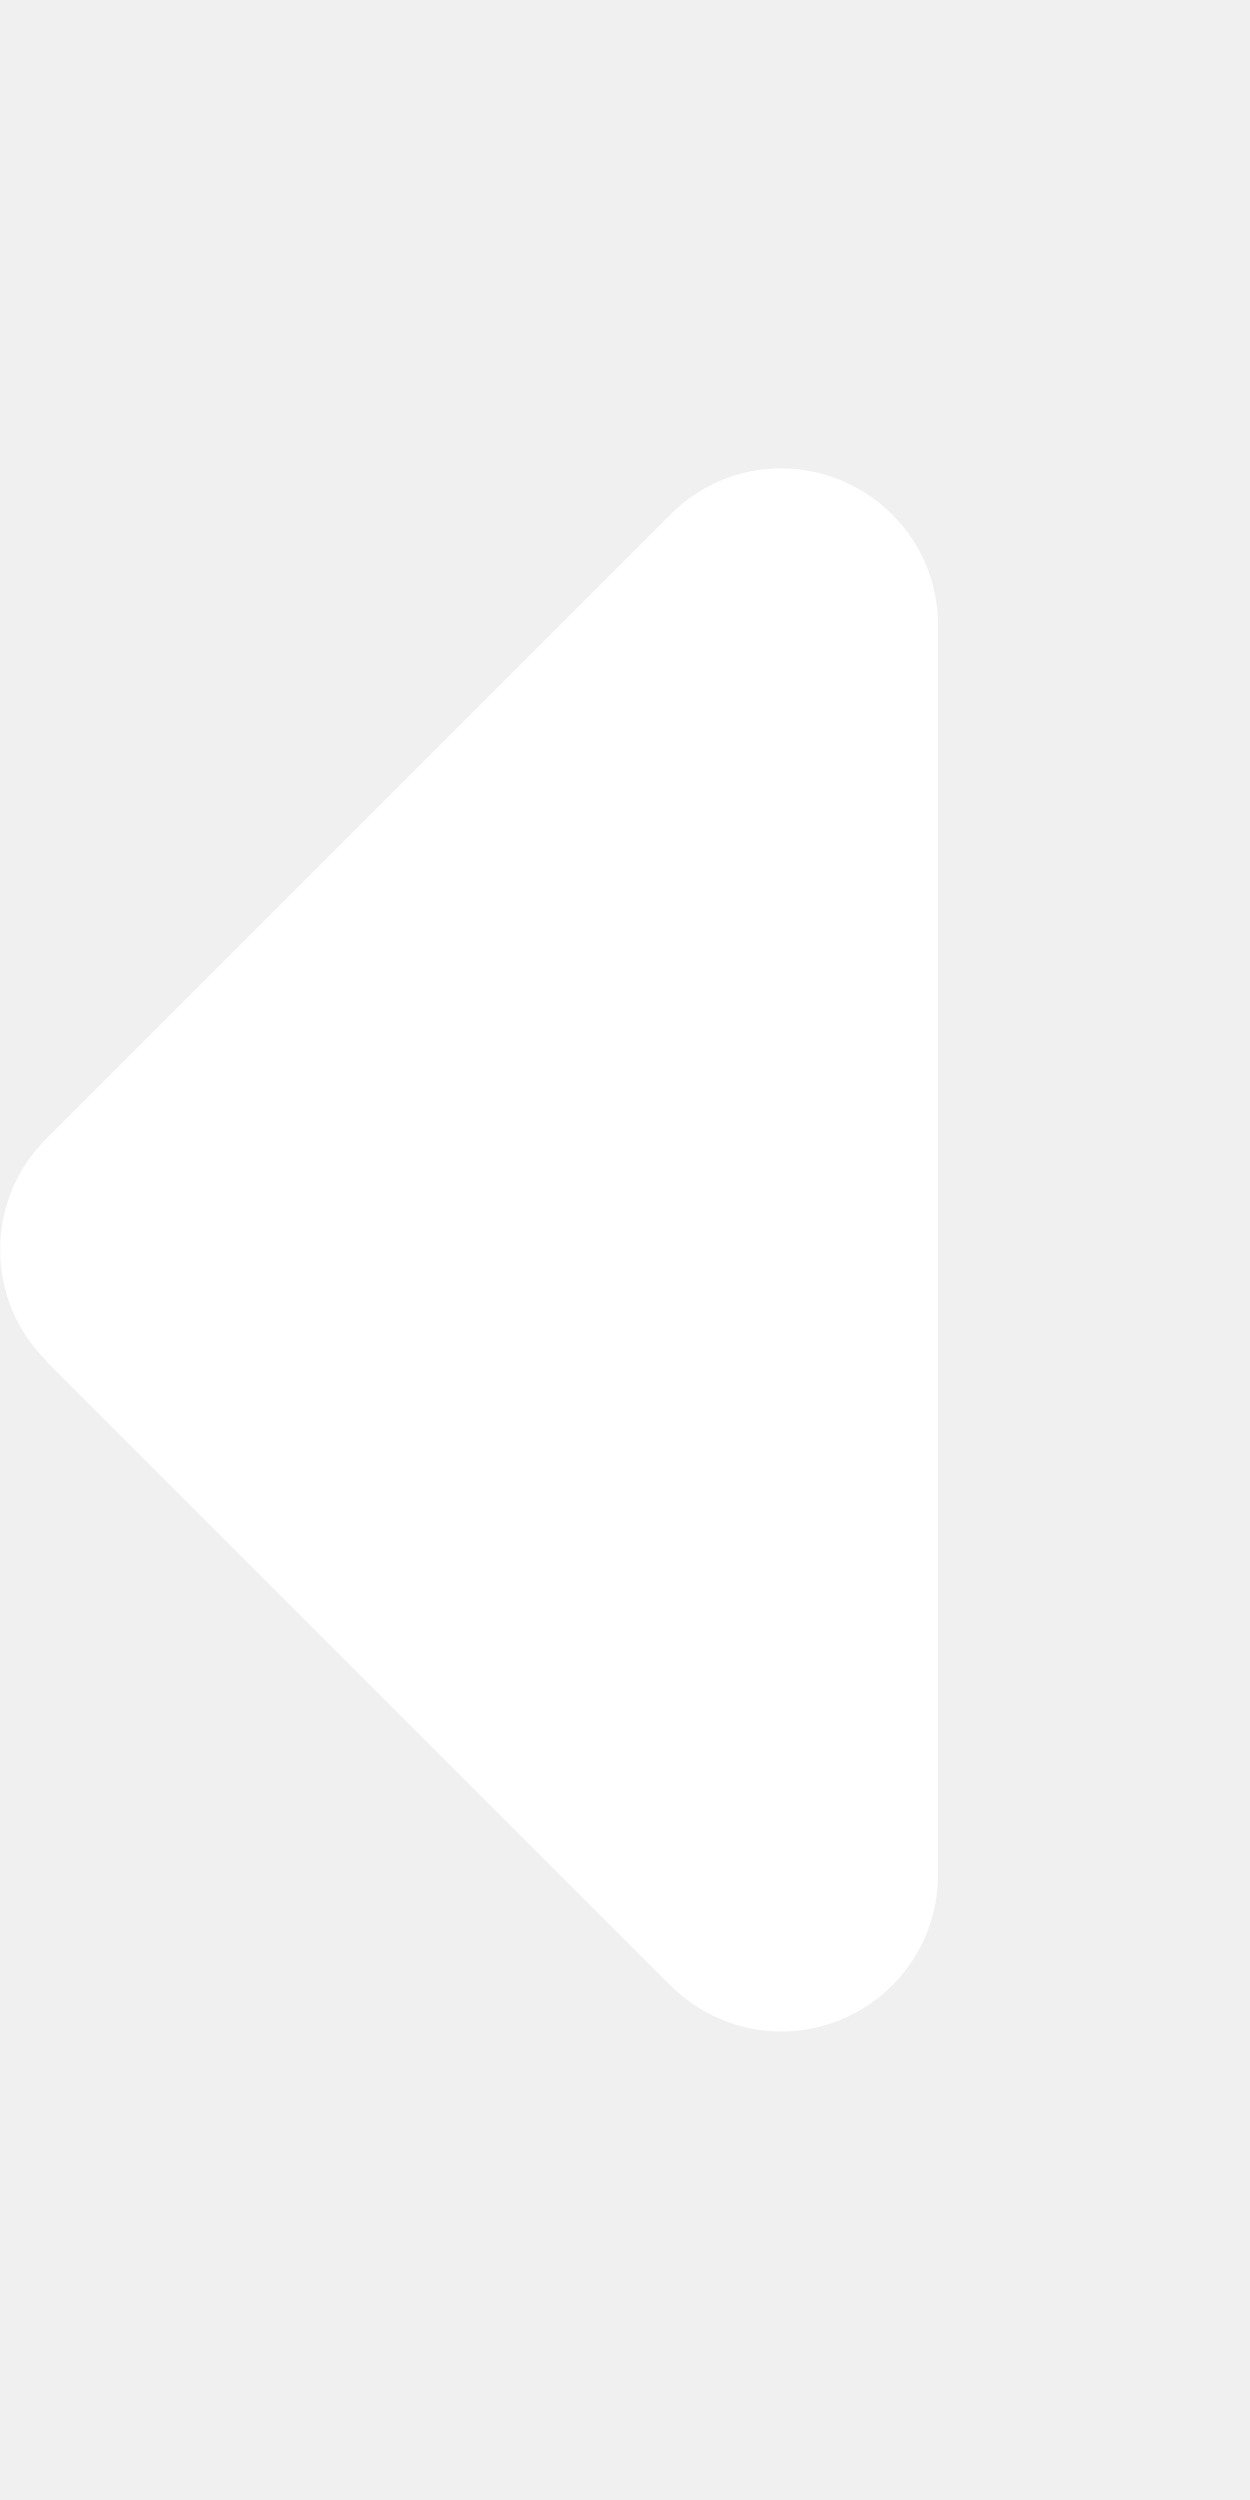
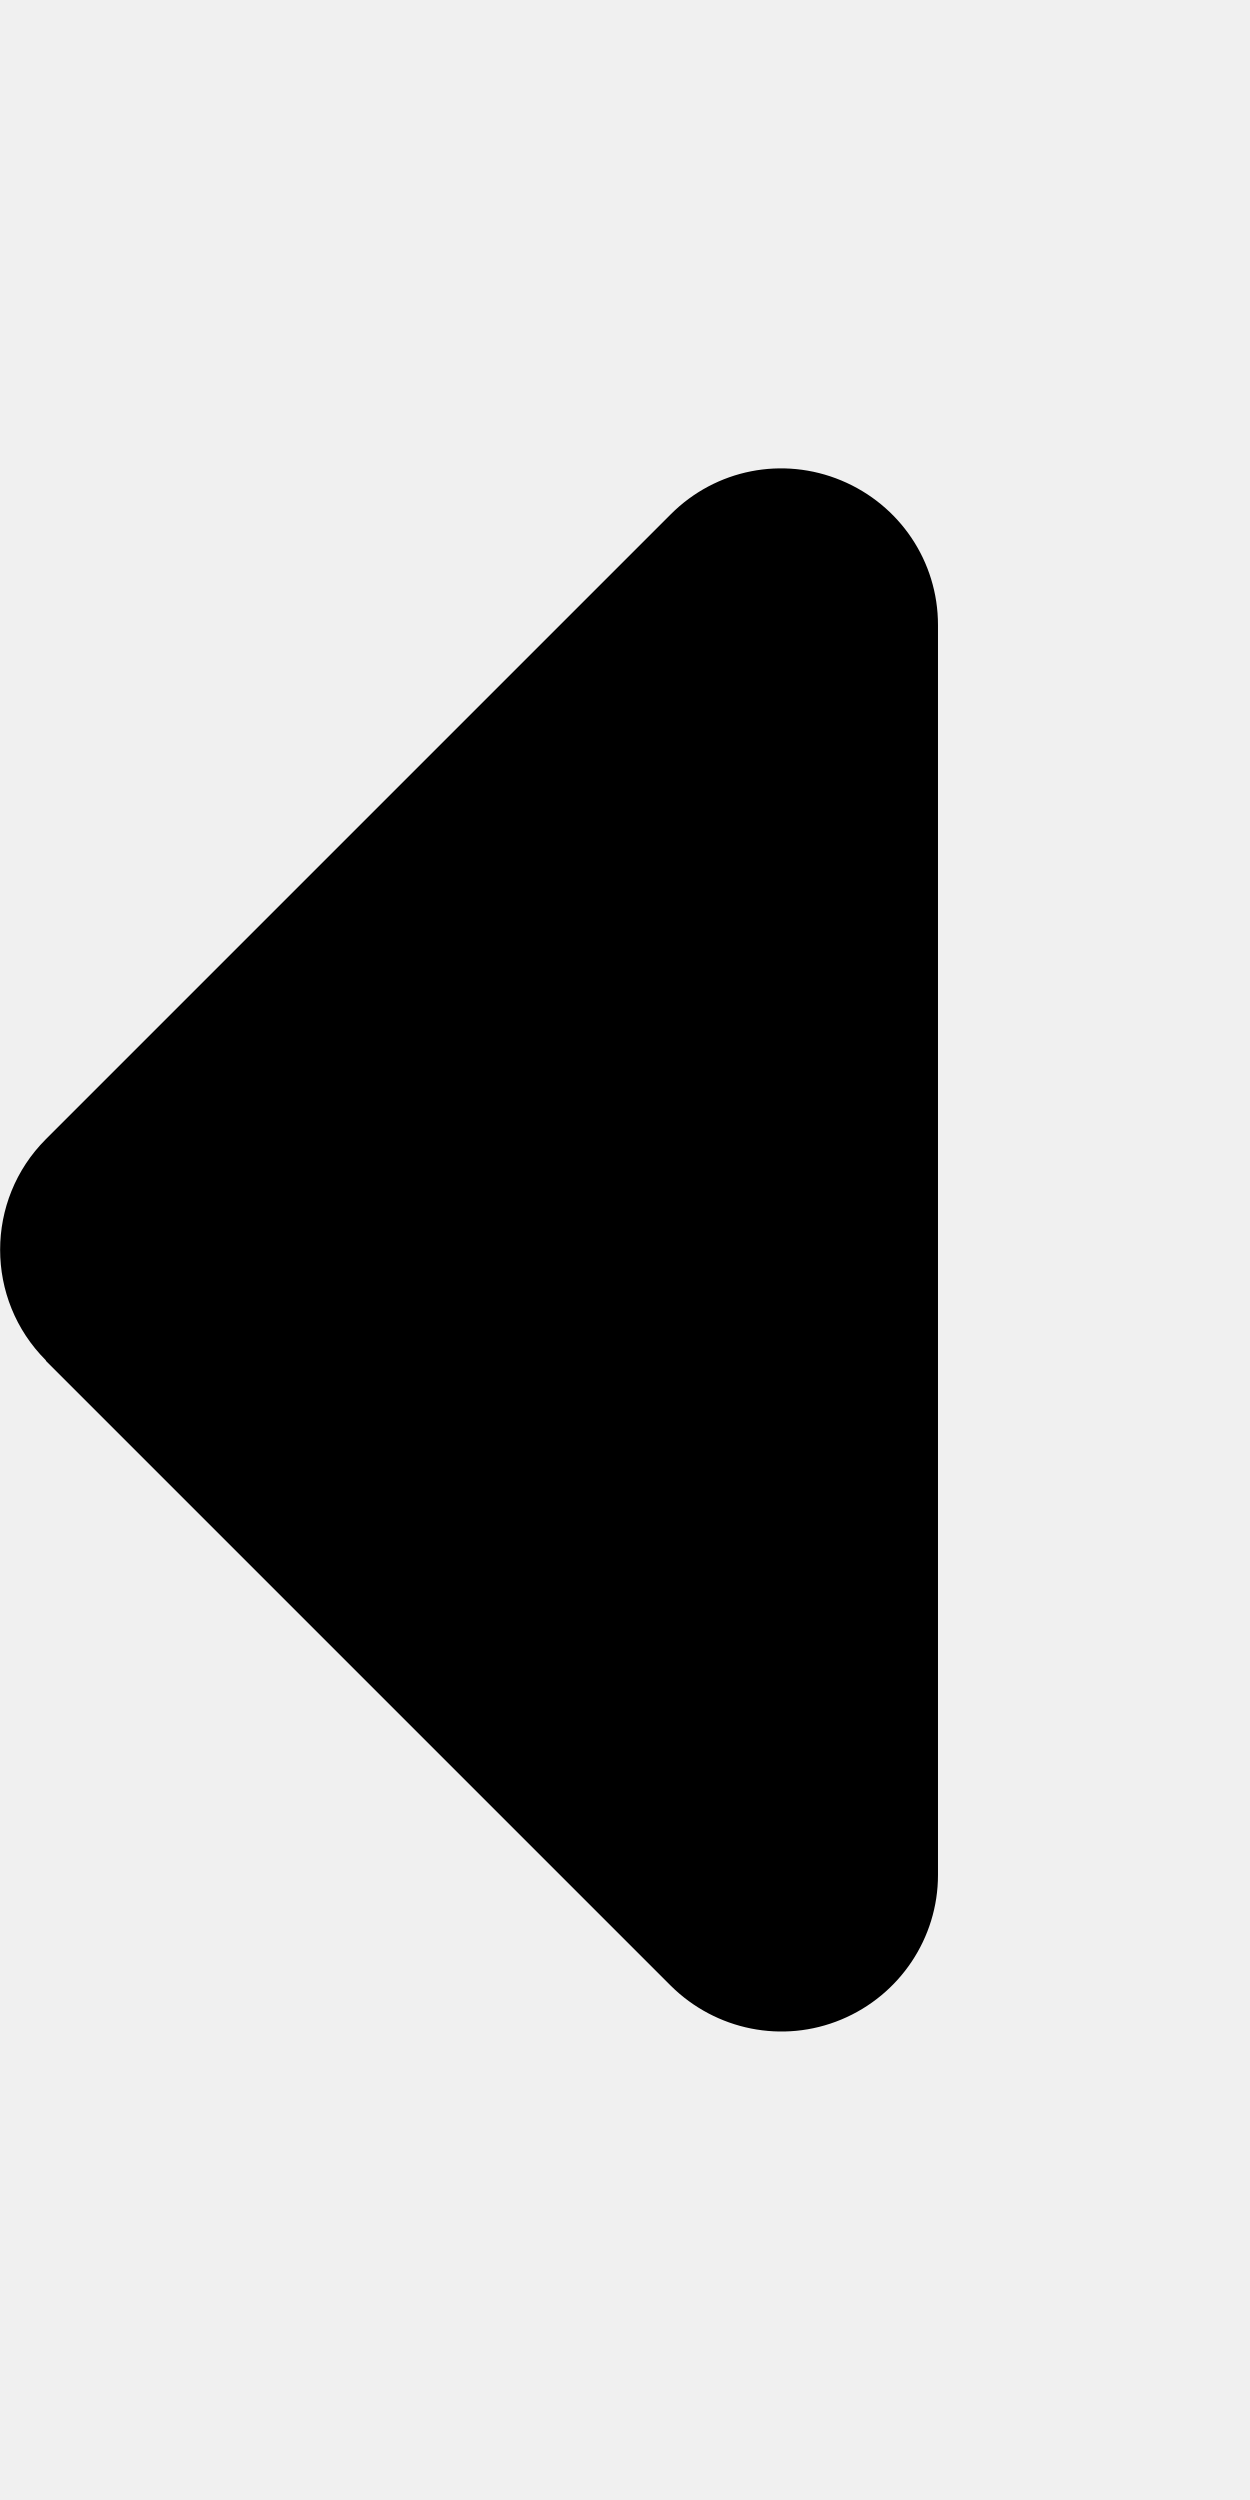
<svg xmlns="http://www.w3.org/2000/svg" height="16" width="8" viewBox="0 0 256 512">
-   <path fill="#ffffff" d="M9.4 278.6c-12.5-12.5-12.5-32.8 0-45.3l128-128c9.2-9.2 22.9-11.9 34.9-6.9s19.8 16.6 19.8 29.6l0 256c0 12.9-7.8 24.6-19.8 29.6s-25.7 2.2-34.9-6.9l-128-128z" />
+   <path d="M9.4 278.6c-12.5-12.5-12.5-32.8 0-45.3l128-128c9.2-9.2 22.9-11.9 34.9-6.9s19.8 16.6 19.8 29.6l0 256c0 12.9-7.8 24.6-19.8 29.6s-25.7 2.2-34.9-6.9l-128-128z" />
</svg>
